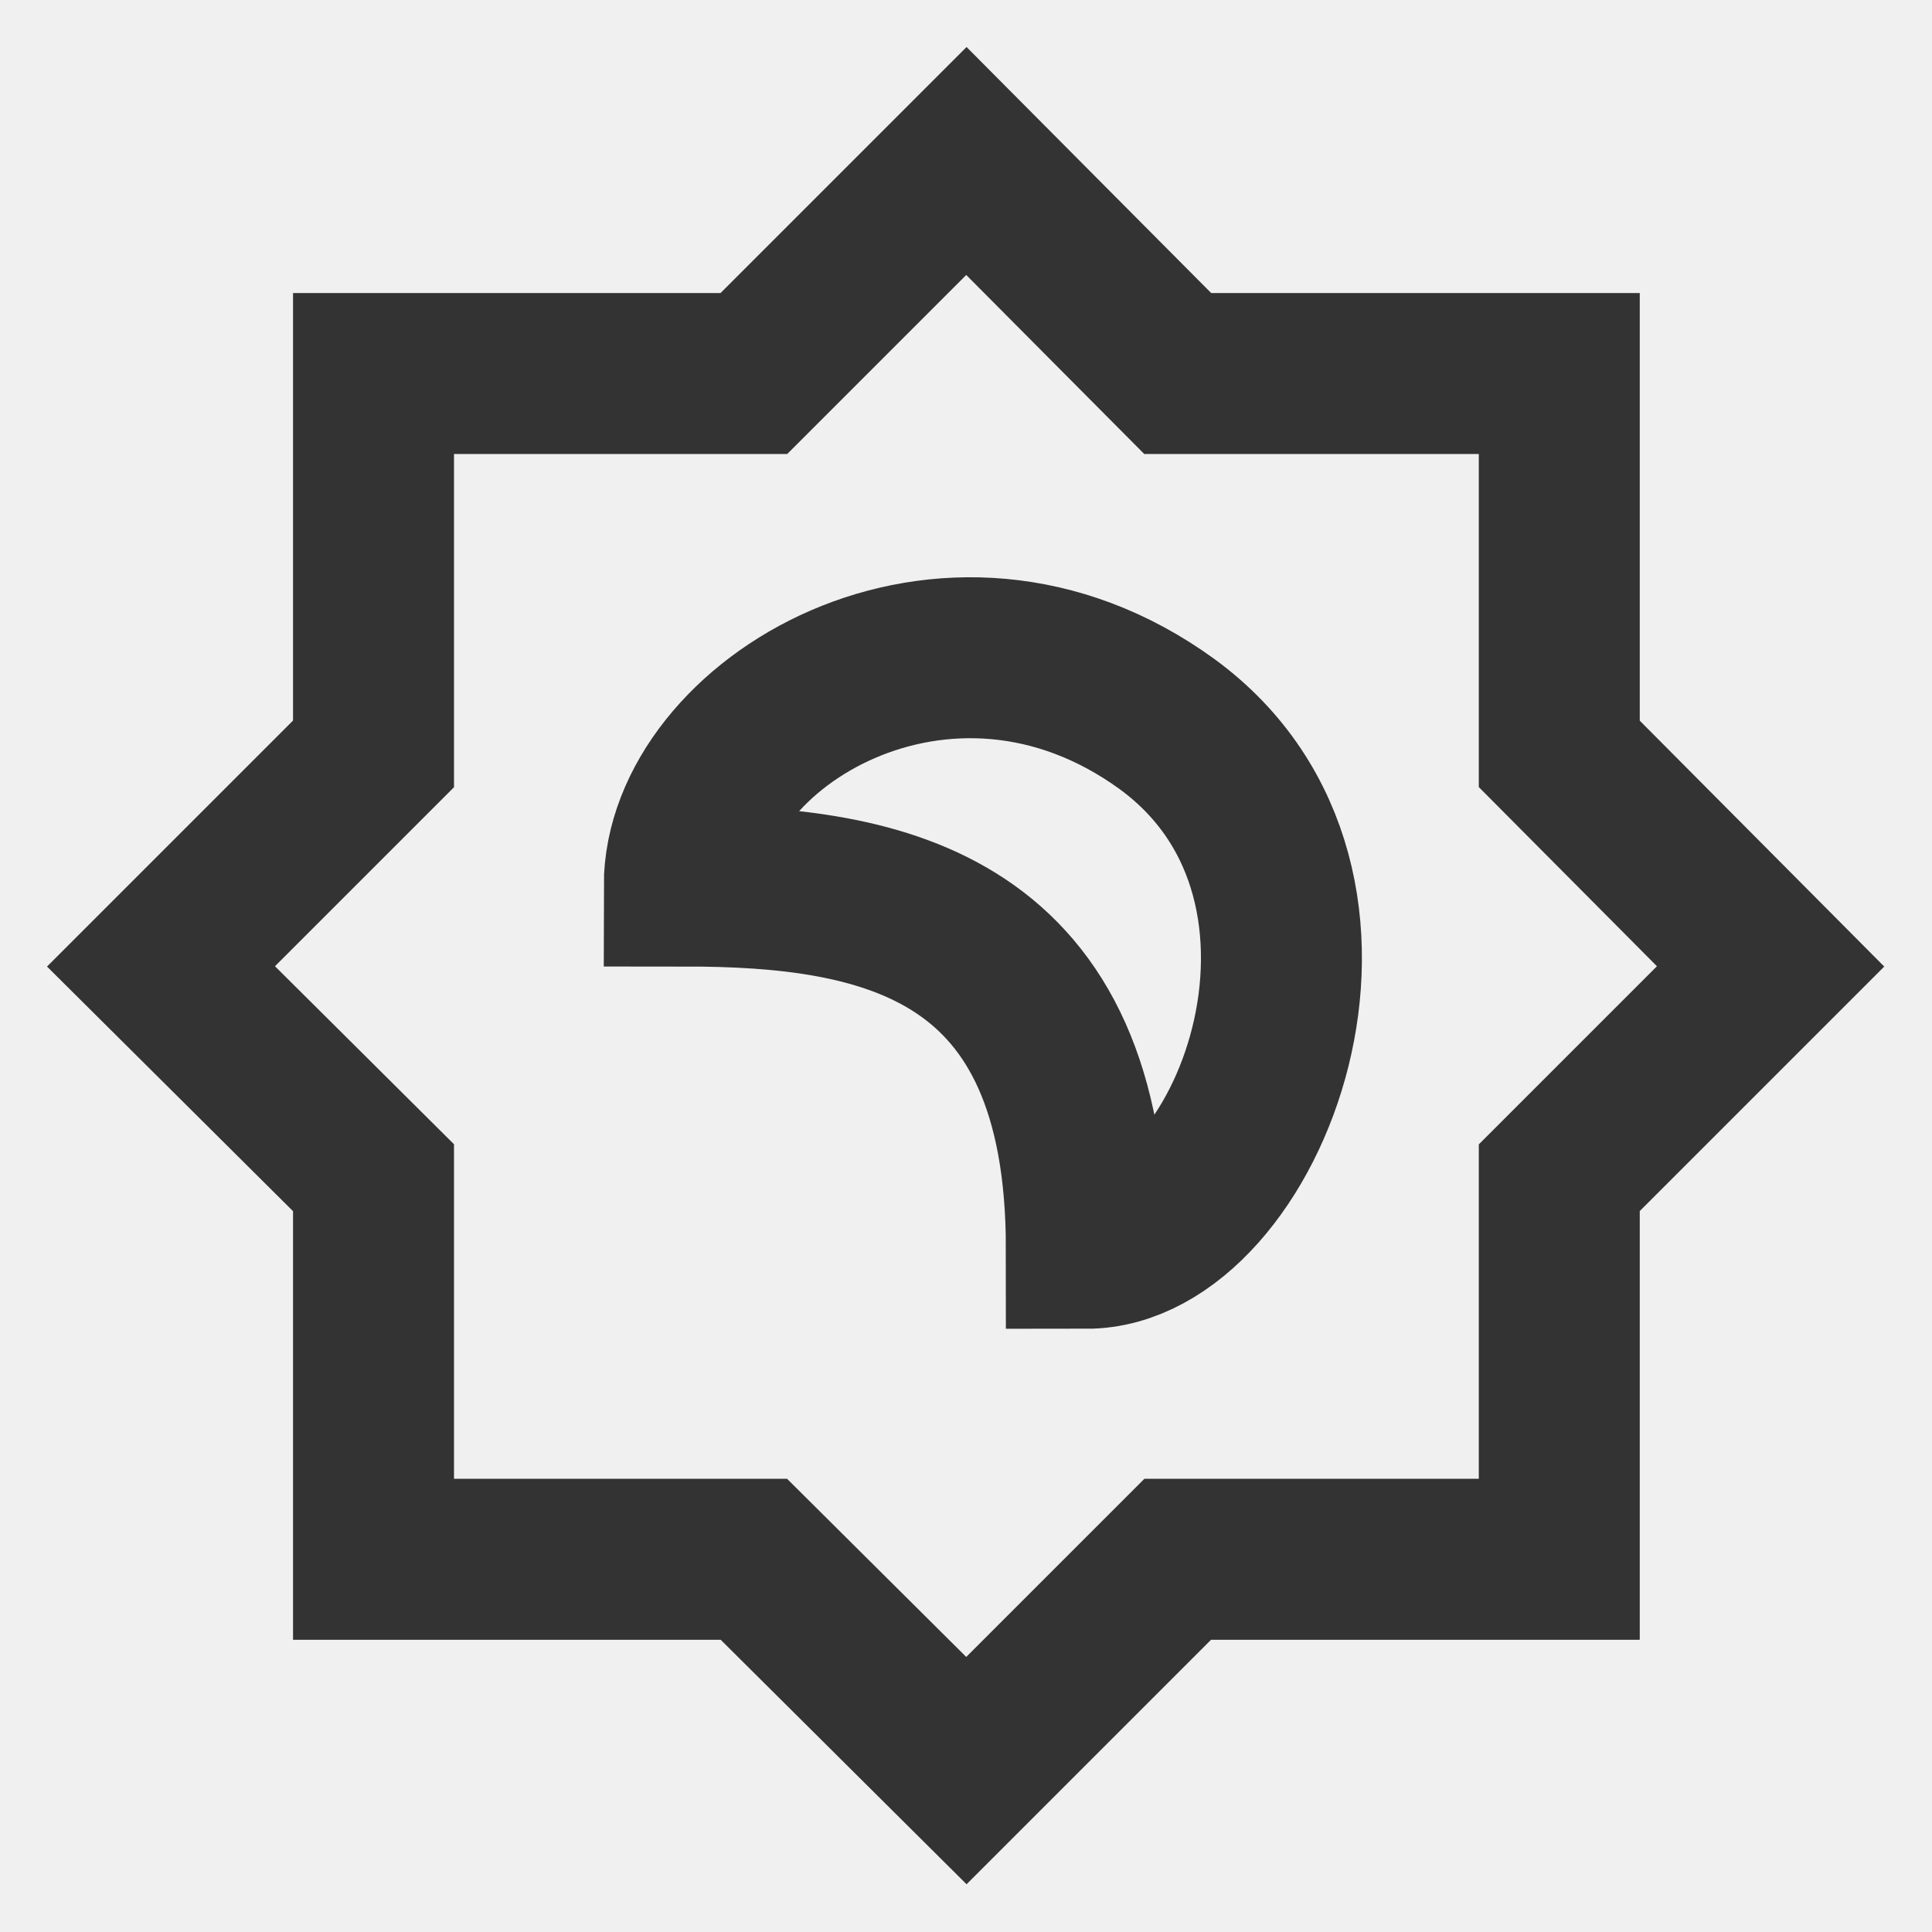
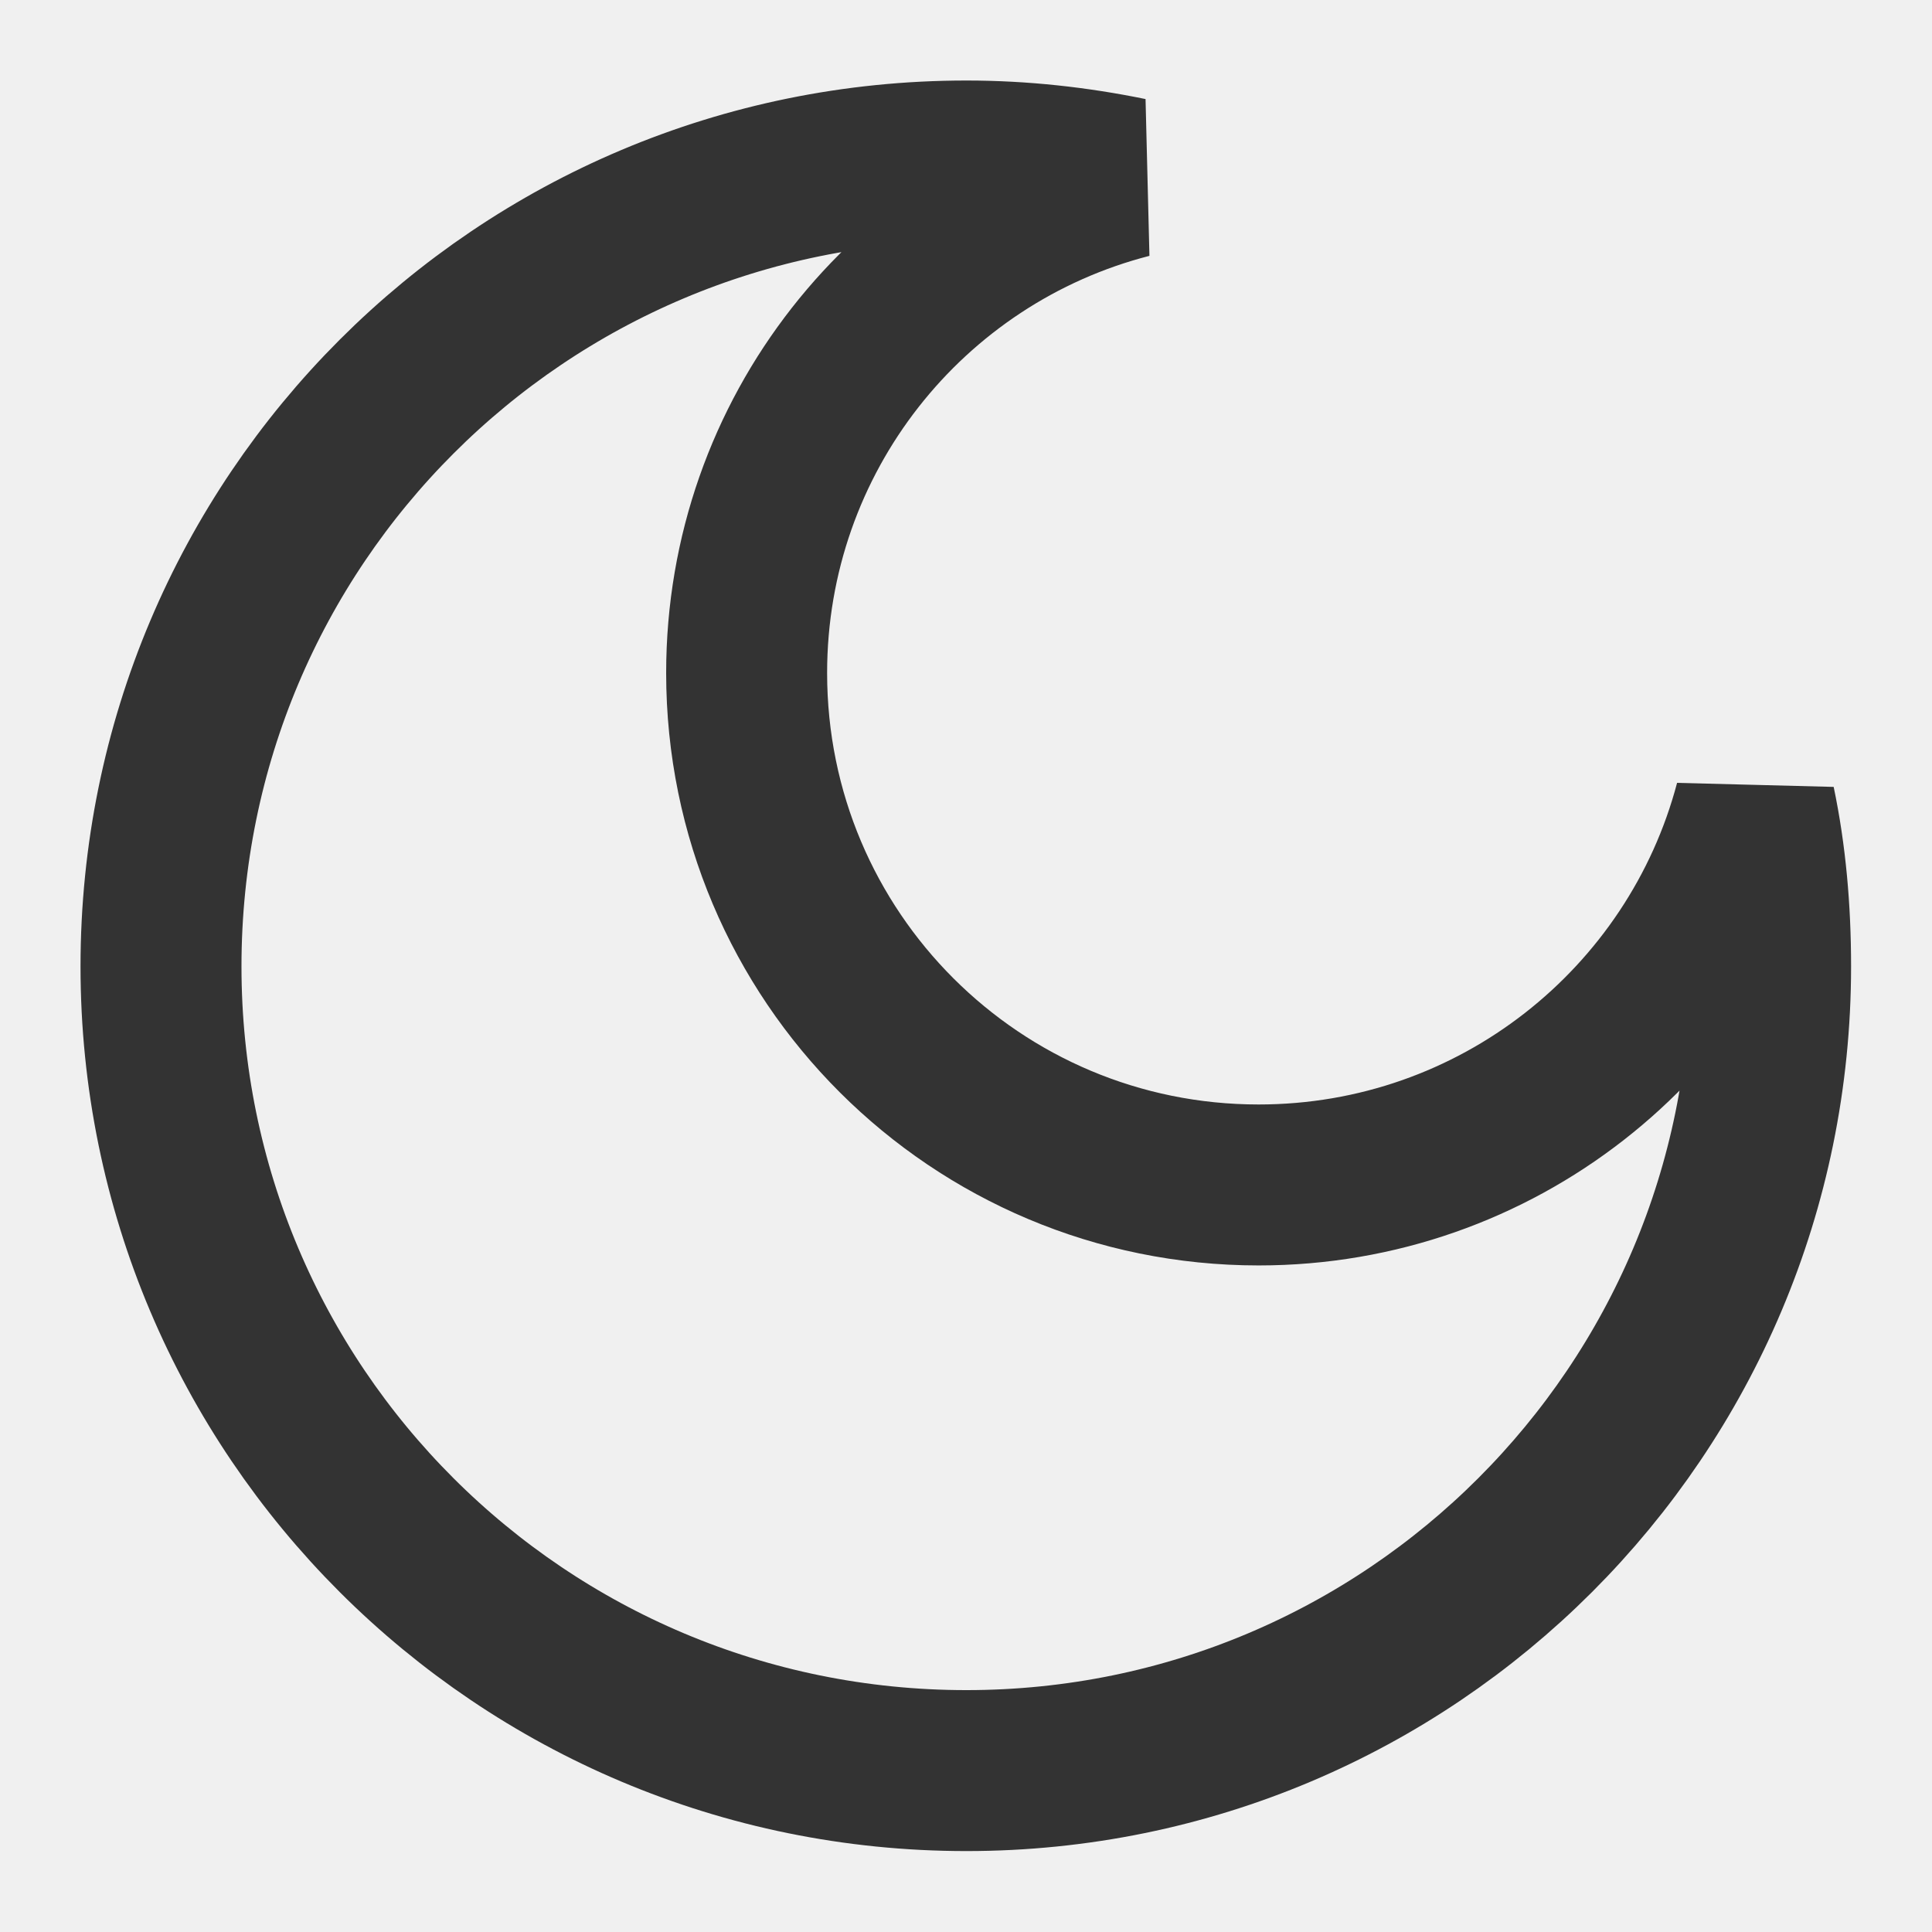
<svg xmlns="http://www.w3.org/2000/svg" xmlns:xlink="http://www.w3.org/1999/xlink" width="16" height="16" viewBox="0 0 16 16" fill="none">
  <defs>
    <rect id="path_0" x="0" y="0" width="16" height="16" />
  </defs>
  <g opacity="1" transform="translate(0 0)  rotate(0 8 8)">
    <mask id="bg-mask-0" fill="white">
      <use xlink:href="#path_0" />
    </mask>
    <g mask="url(#bg-mask-0)">
-       <path id="路径 1" style="stroke:#333333; stroke-width:1.333; stroke-opacity:1; stroke-dasharray:0 0" transform="translate(1.333333 1.333333)  rotate(0 6.666667 6.666667)" d="M6.67,0L4.91,1.76L1.76,1.76L1.76,4.91L0,6.67L1.76,8.42L1.76,11.58L4.91,11.58L6.67,13.33L8.42,11.58L11.58,11.58L11.58,8.42L13.33,6.67L11.58,4.91L11.58,1.76L8.42,1.76L6.67,0Z " />
-       <path id="路径 2" style="stroke:#333333; stroke-width:1.333; stroke-opacity:1; stroke-dasharray:0 0" transform="translate(5.666667 5.447715)  rotate(0 2.473209 2.442809)" d="M4,0.55C2.17,-0.78 0,0.55 0,1.89C1.67,1.89 3.33,2.22 3.33,4.89C4.67,4.89 5.83,1.89 4,0.55Z " />
+       <path id="路径 1" style="stroke:#333333; stroke-width:1.333; stroke-opacity:1; stroke-dasharray:0 0" transform="translate(1.333333 1.333333)  rotate(0 6.666667 6.666667)" d="M6.67,0C2.98,0 0,2.98 0,6.67C0,10.35 2.98,13.33 6.67,13.33C10.35,13.33 13.33,10.35 13.33,6.67C13.33,6.2 13.29,5.75 13.2,5.32C12.72,7.14 11.06,8.48 9.09,8.48C6.75,8.48 4.85,6.59 4.85,4.24C4.85,2.27 6.19,0.61 8.02,0.14C7.58,0.05 7.13,0 6.67,0Z " />
    </g>
  </g>
</svg>
